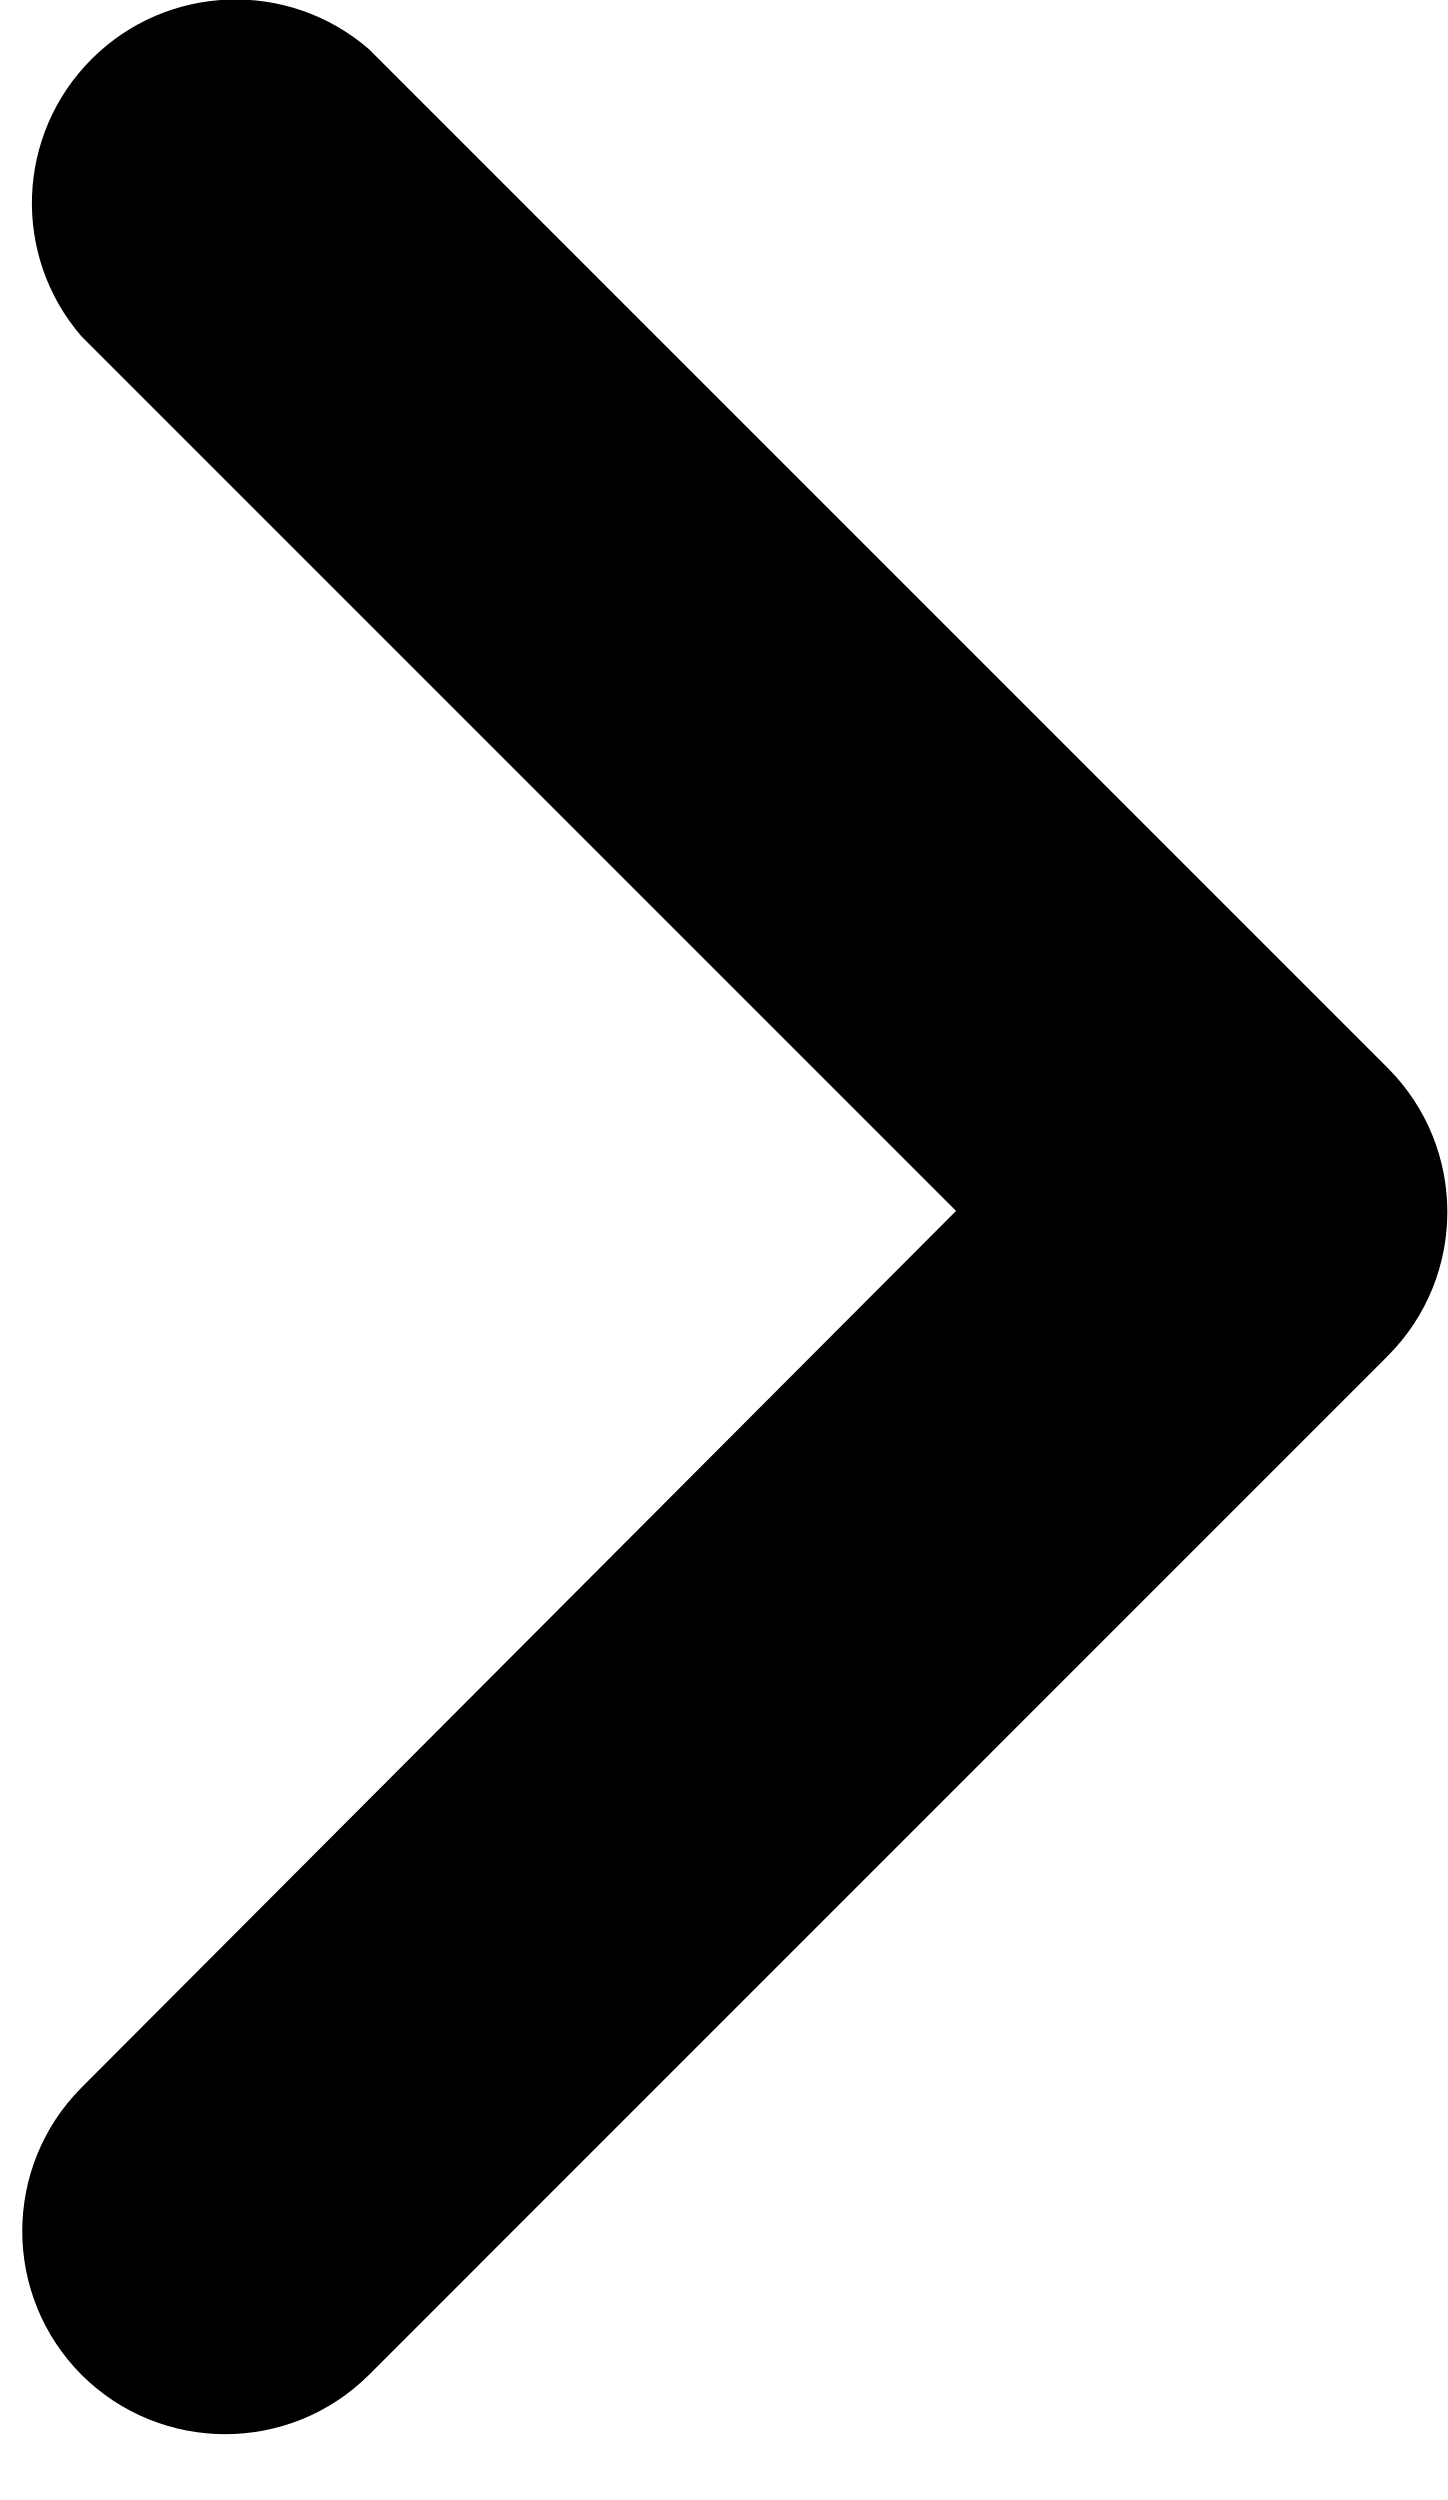
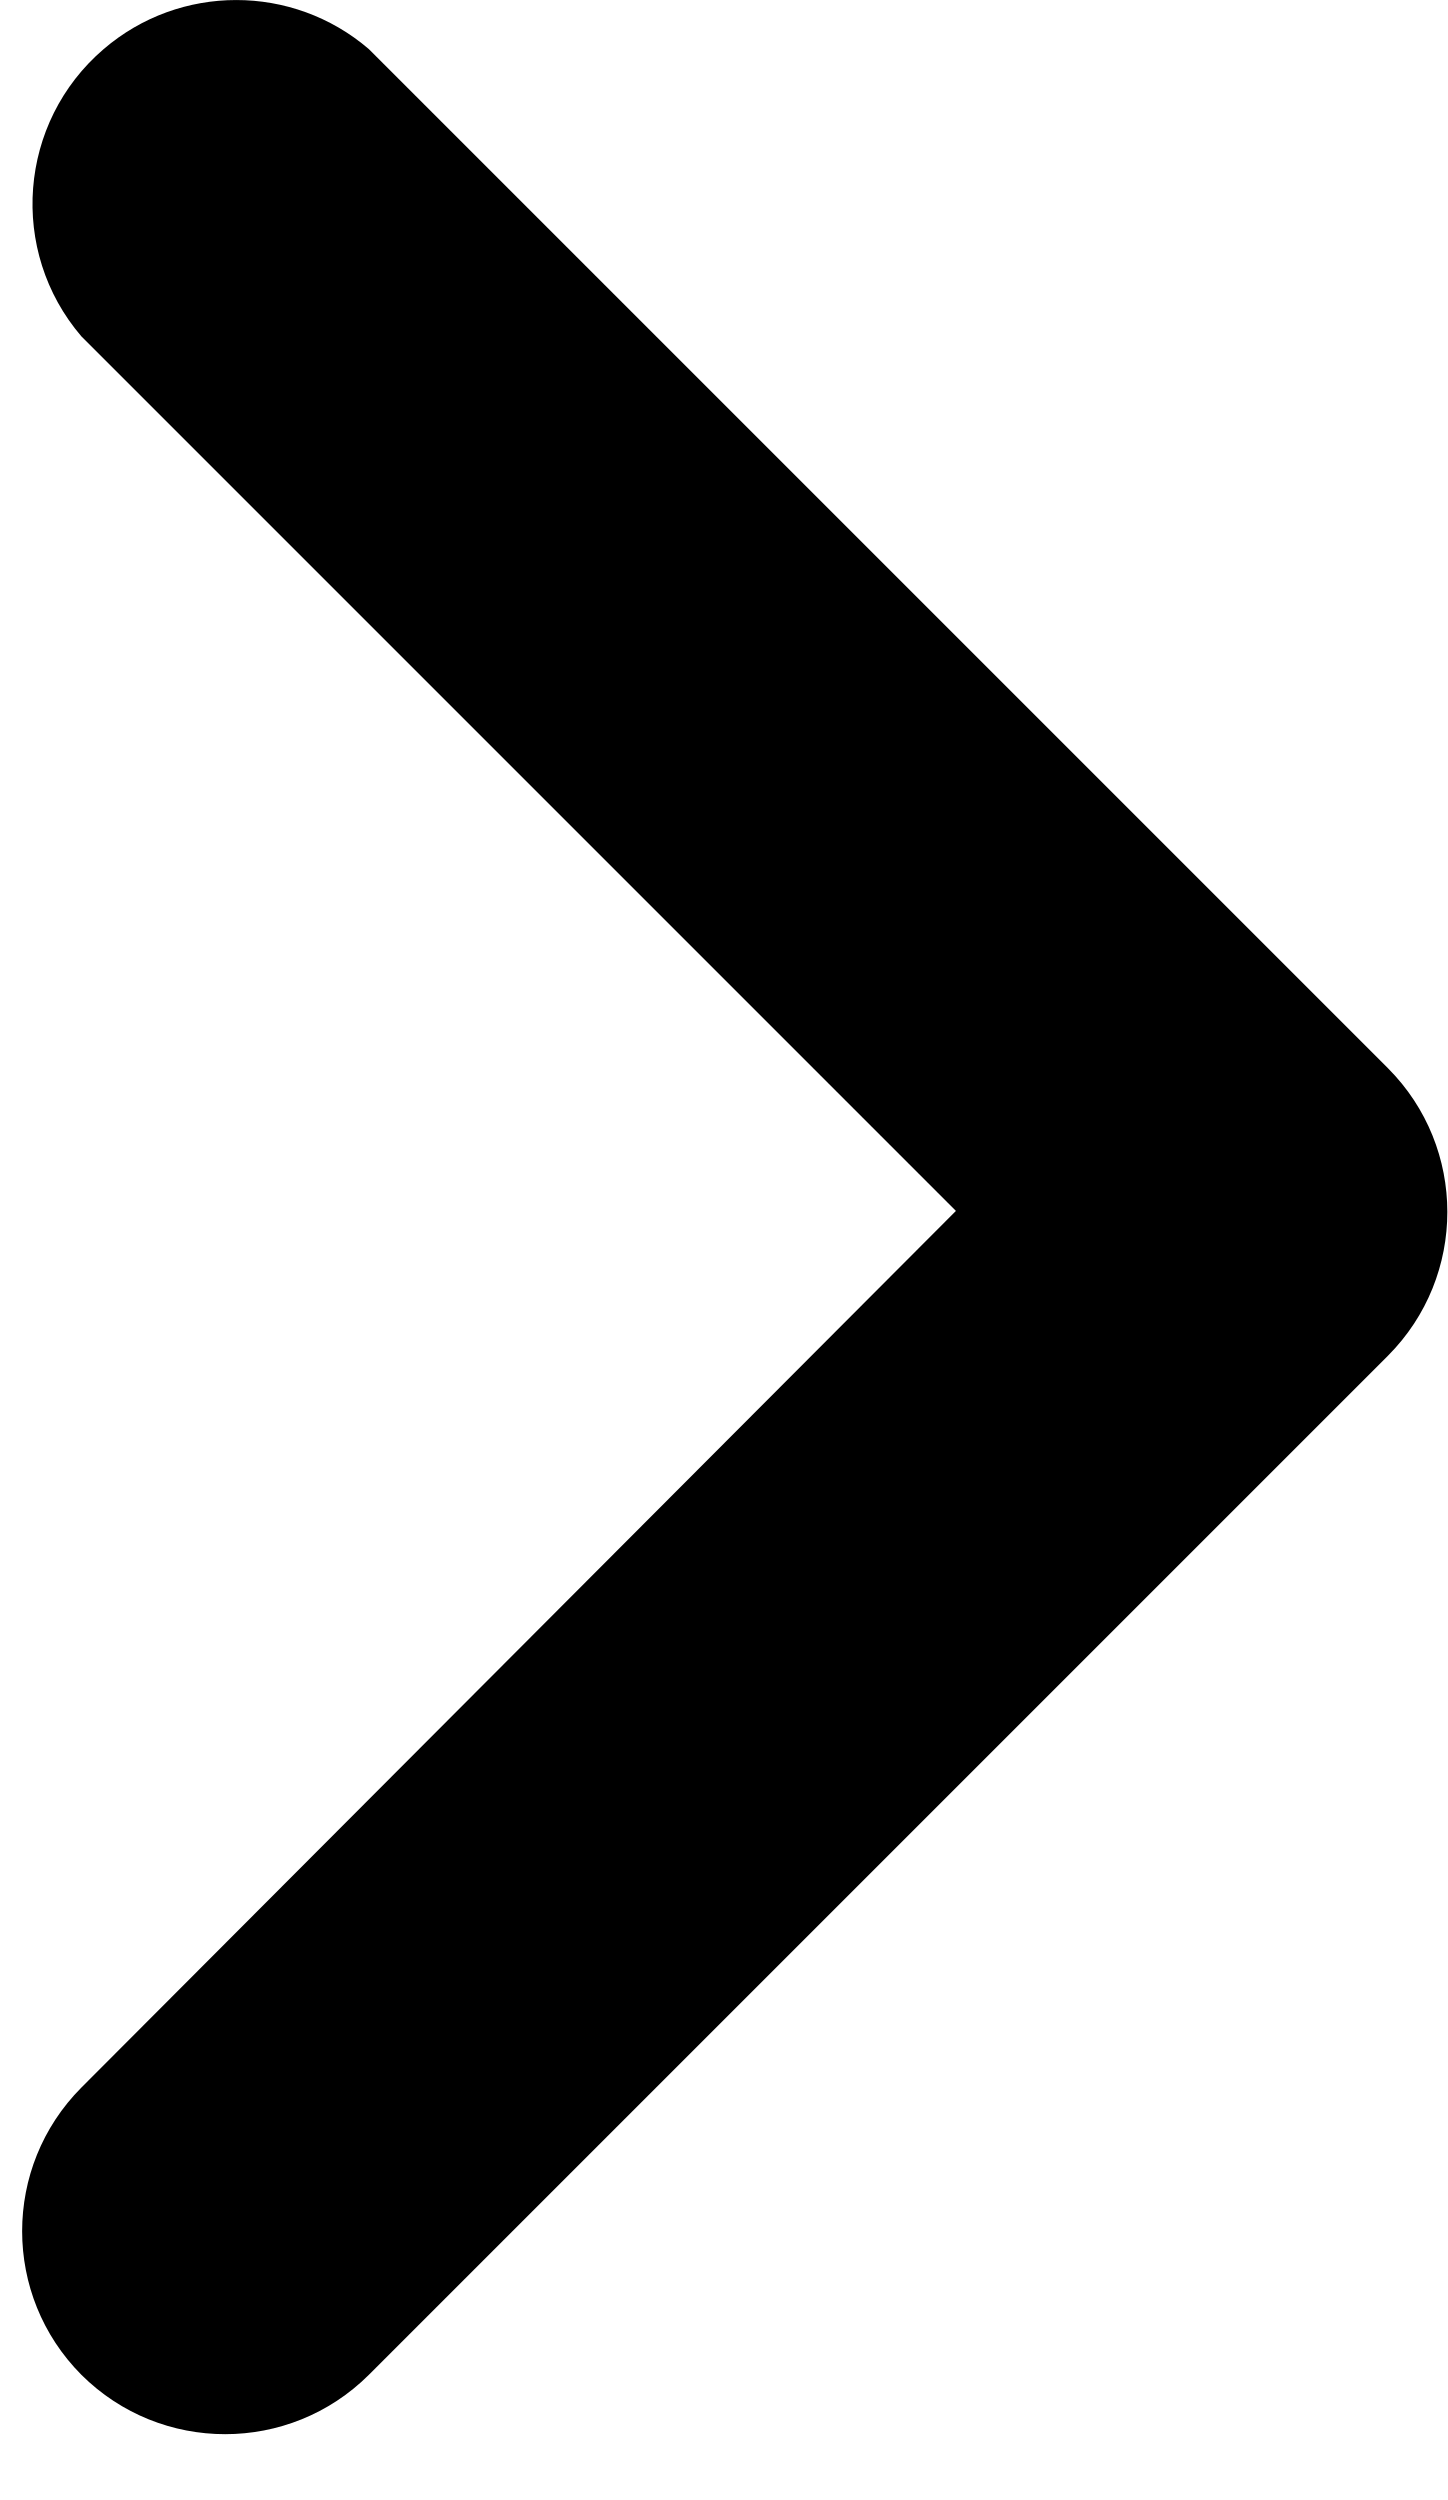
- <svg xmlns="http://www.w3.org/2000/svg" width="11" height="19" fill="none">
-   <path d="M2.803 18.05l7.746-7.747a1.548 1.548 0 000-2.184L2.803.373A1.548 1.548 0 00.62 2.557l6.646 6.646L.62 15.865a1.548 1.548 0 000 2.184c.604.601 1.58.601 2.184 0z" fill="#000" />
+ <svg xmlns="http://www.w3.org/2000/svg" width="11" height="19" viewBox="0 0 11 19" fill="none">
+   <path d="M2.803 18.049L10.549 10.303C11.15 9.699 11.15 8.723 10.549 8.119L2.803 0.373C2.224 -0.124 1.367 -0.124 0.788 0.373C0.139 0.929 0.063 1.908 0.619 2.557L7.265 9.203L0.619 15.865C0.018 16.469 0.018 17.445 0.619 18.049C1.223 18.65 2.199 18.65 2.803 18.049Z" fill="black" />
</svg>
